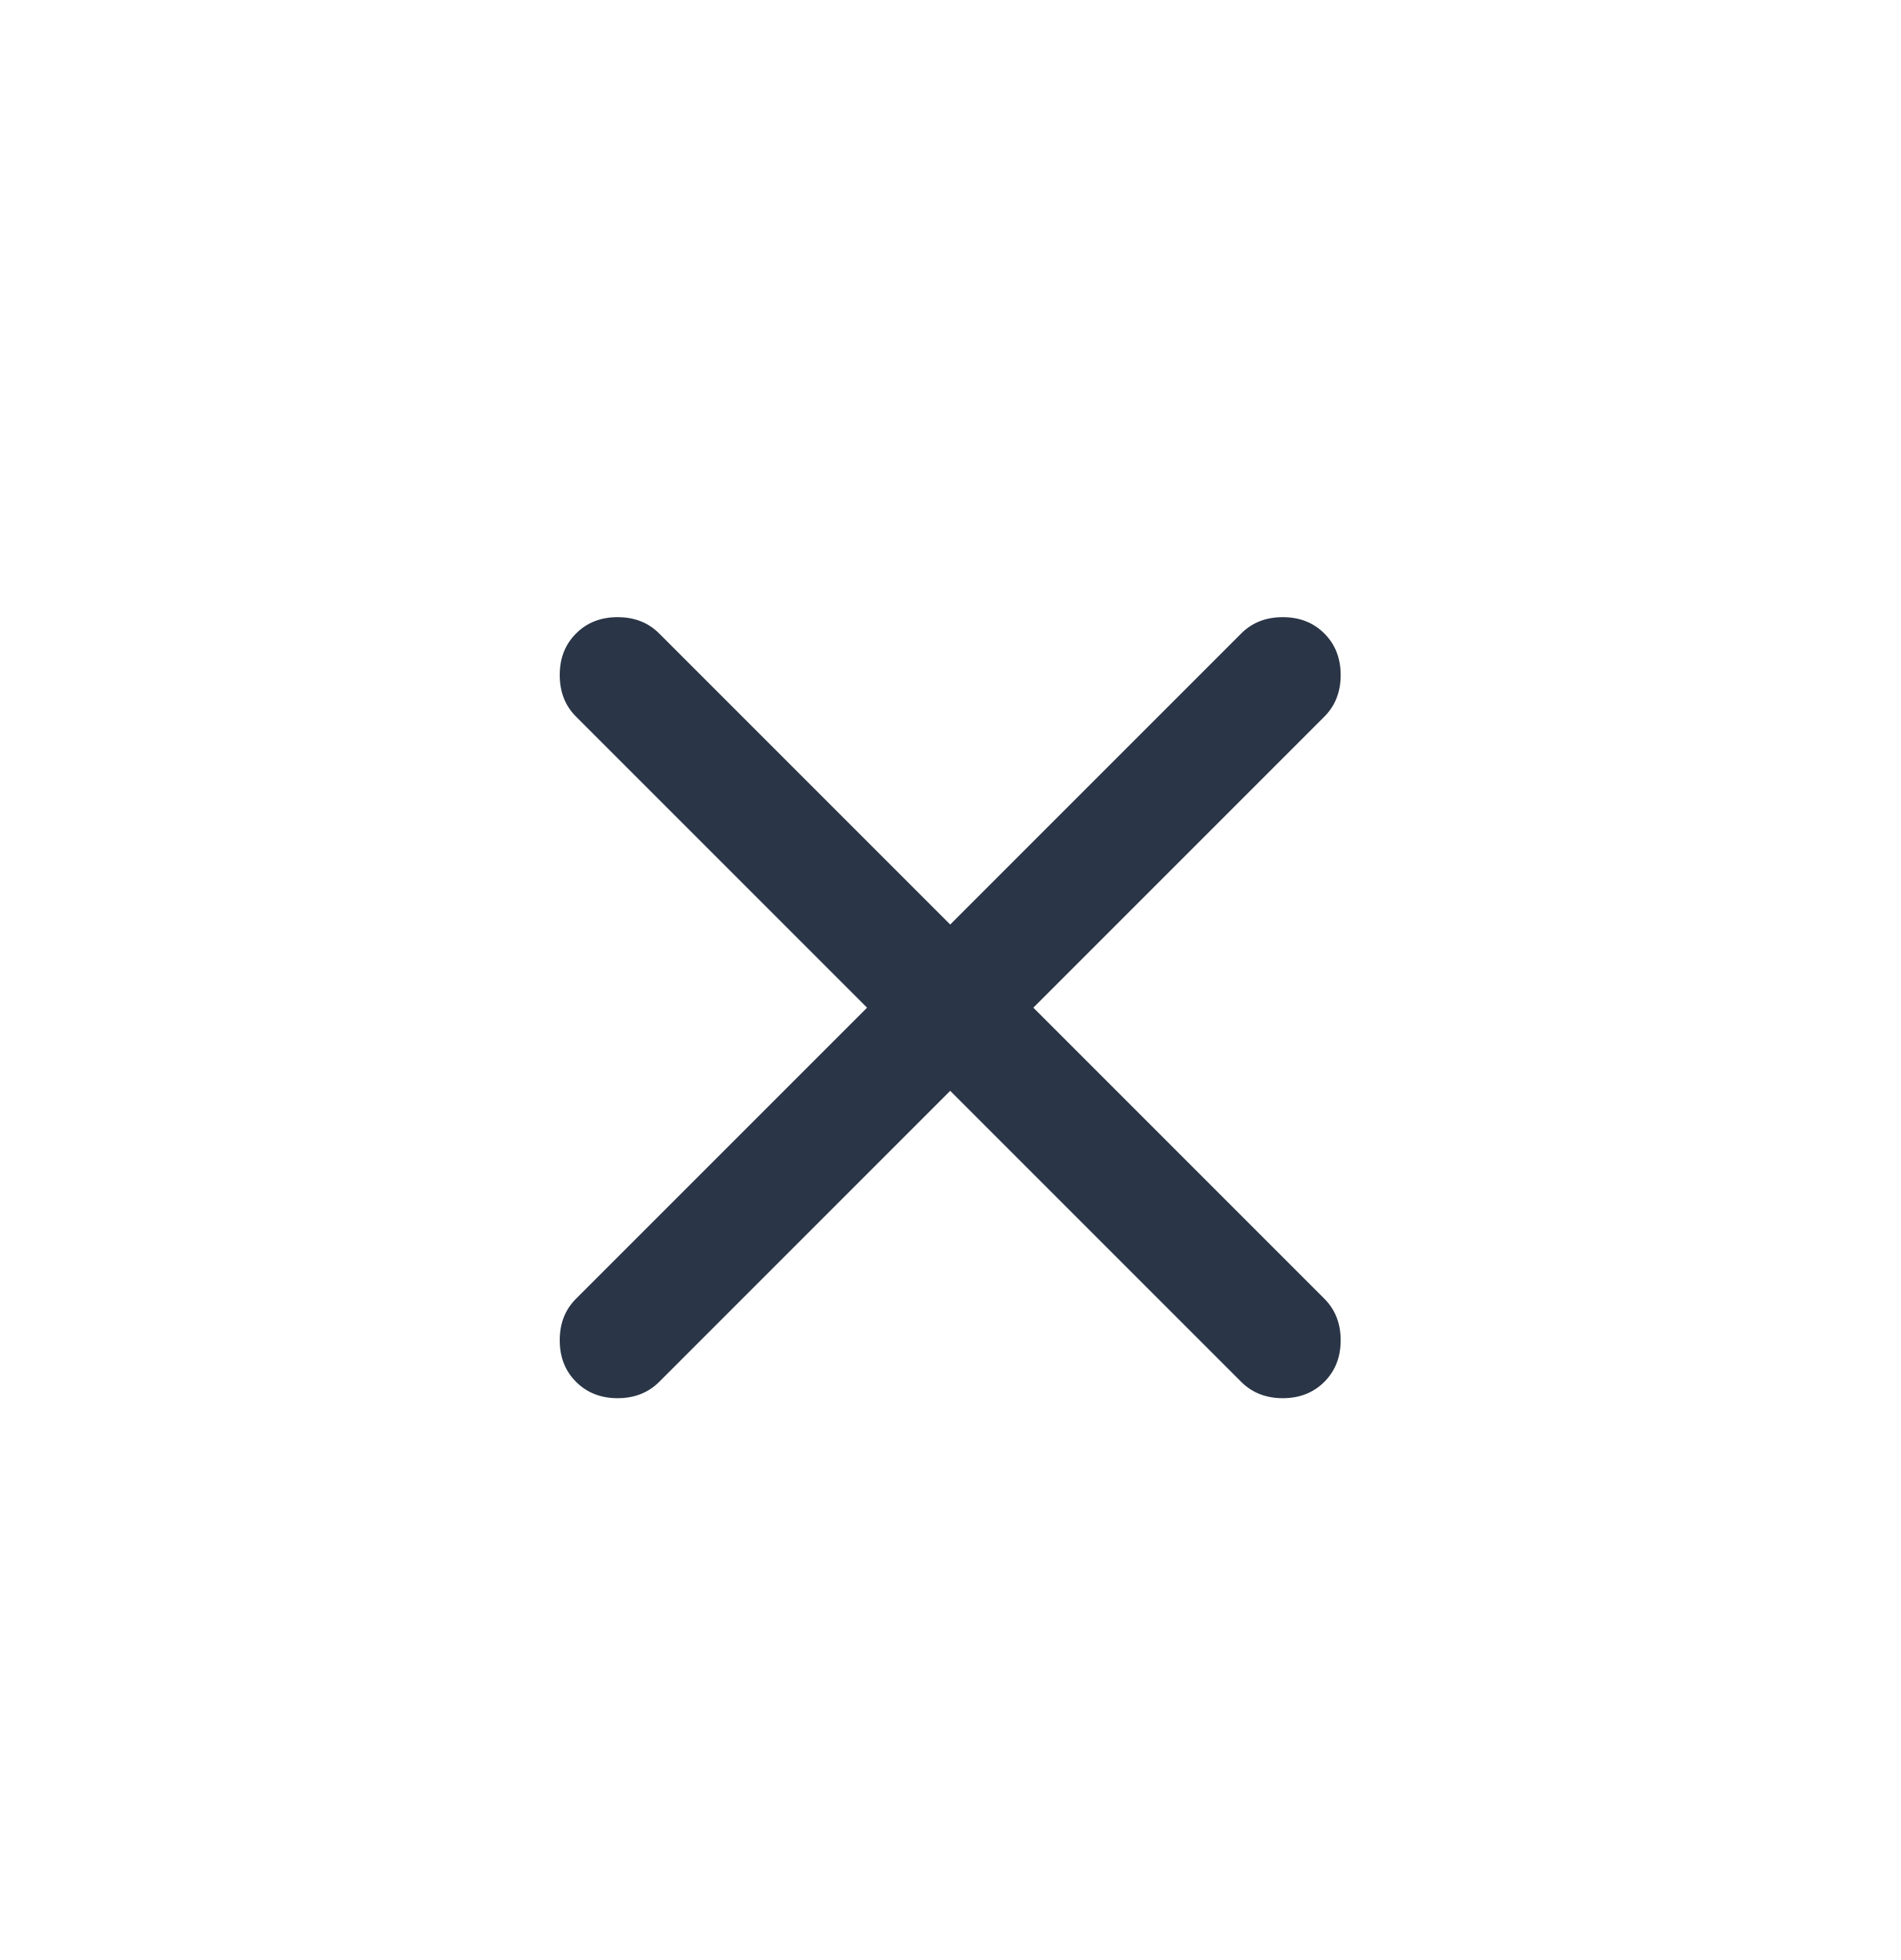
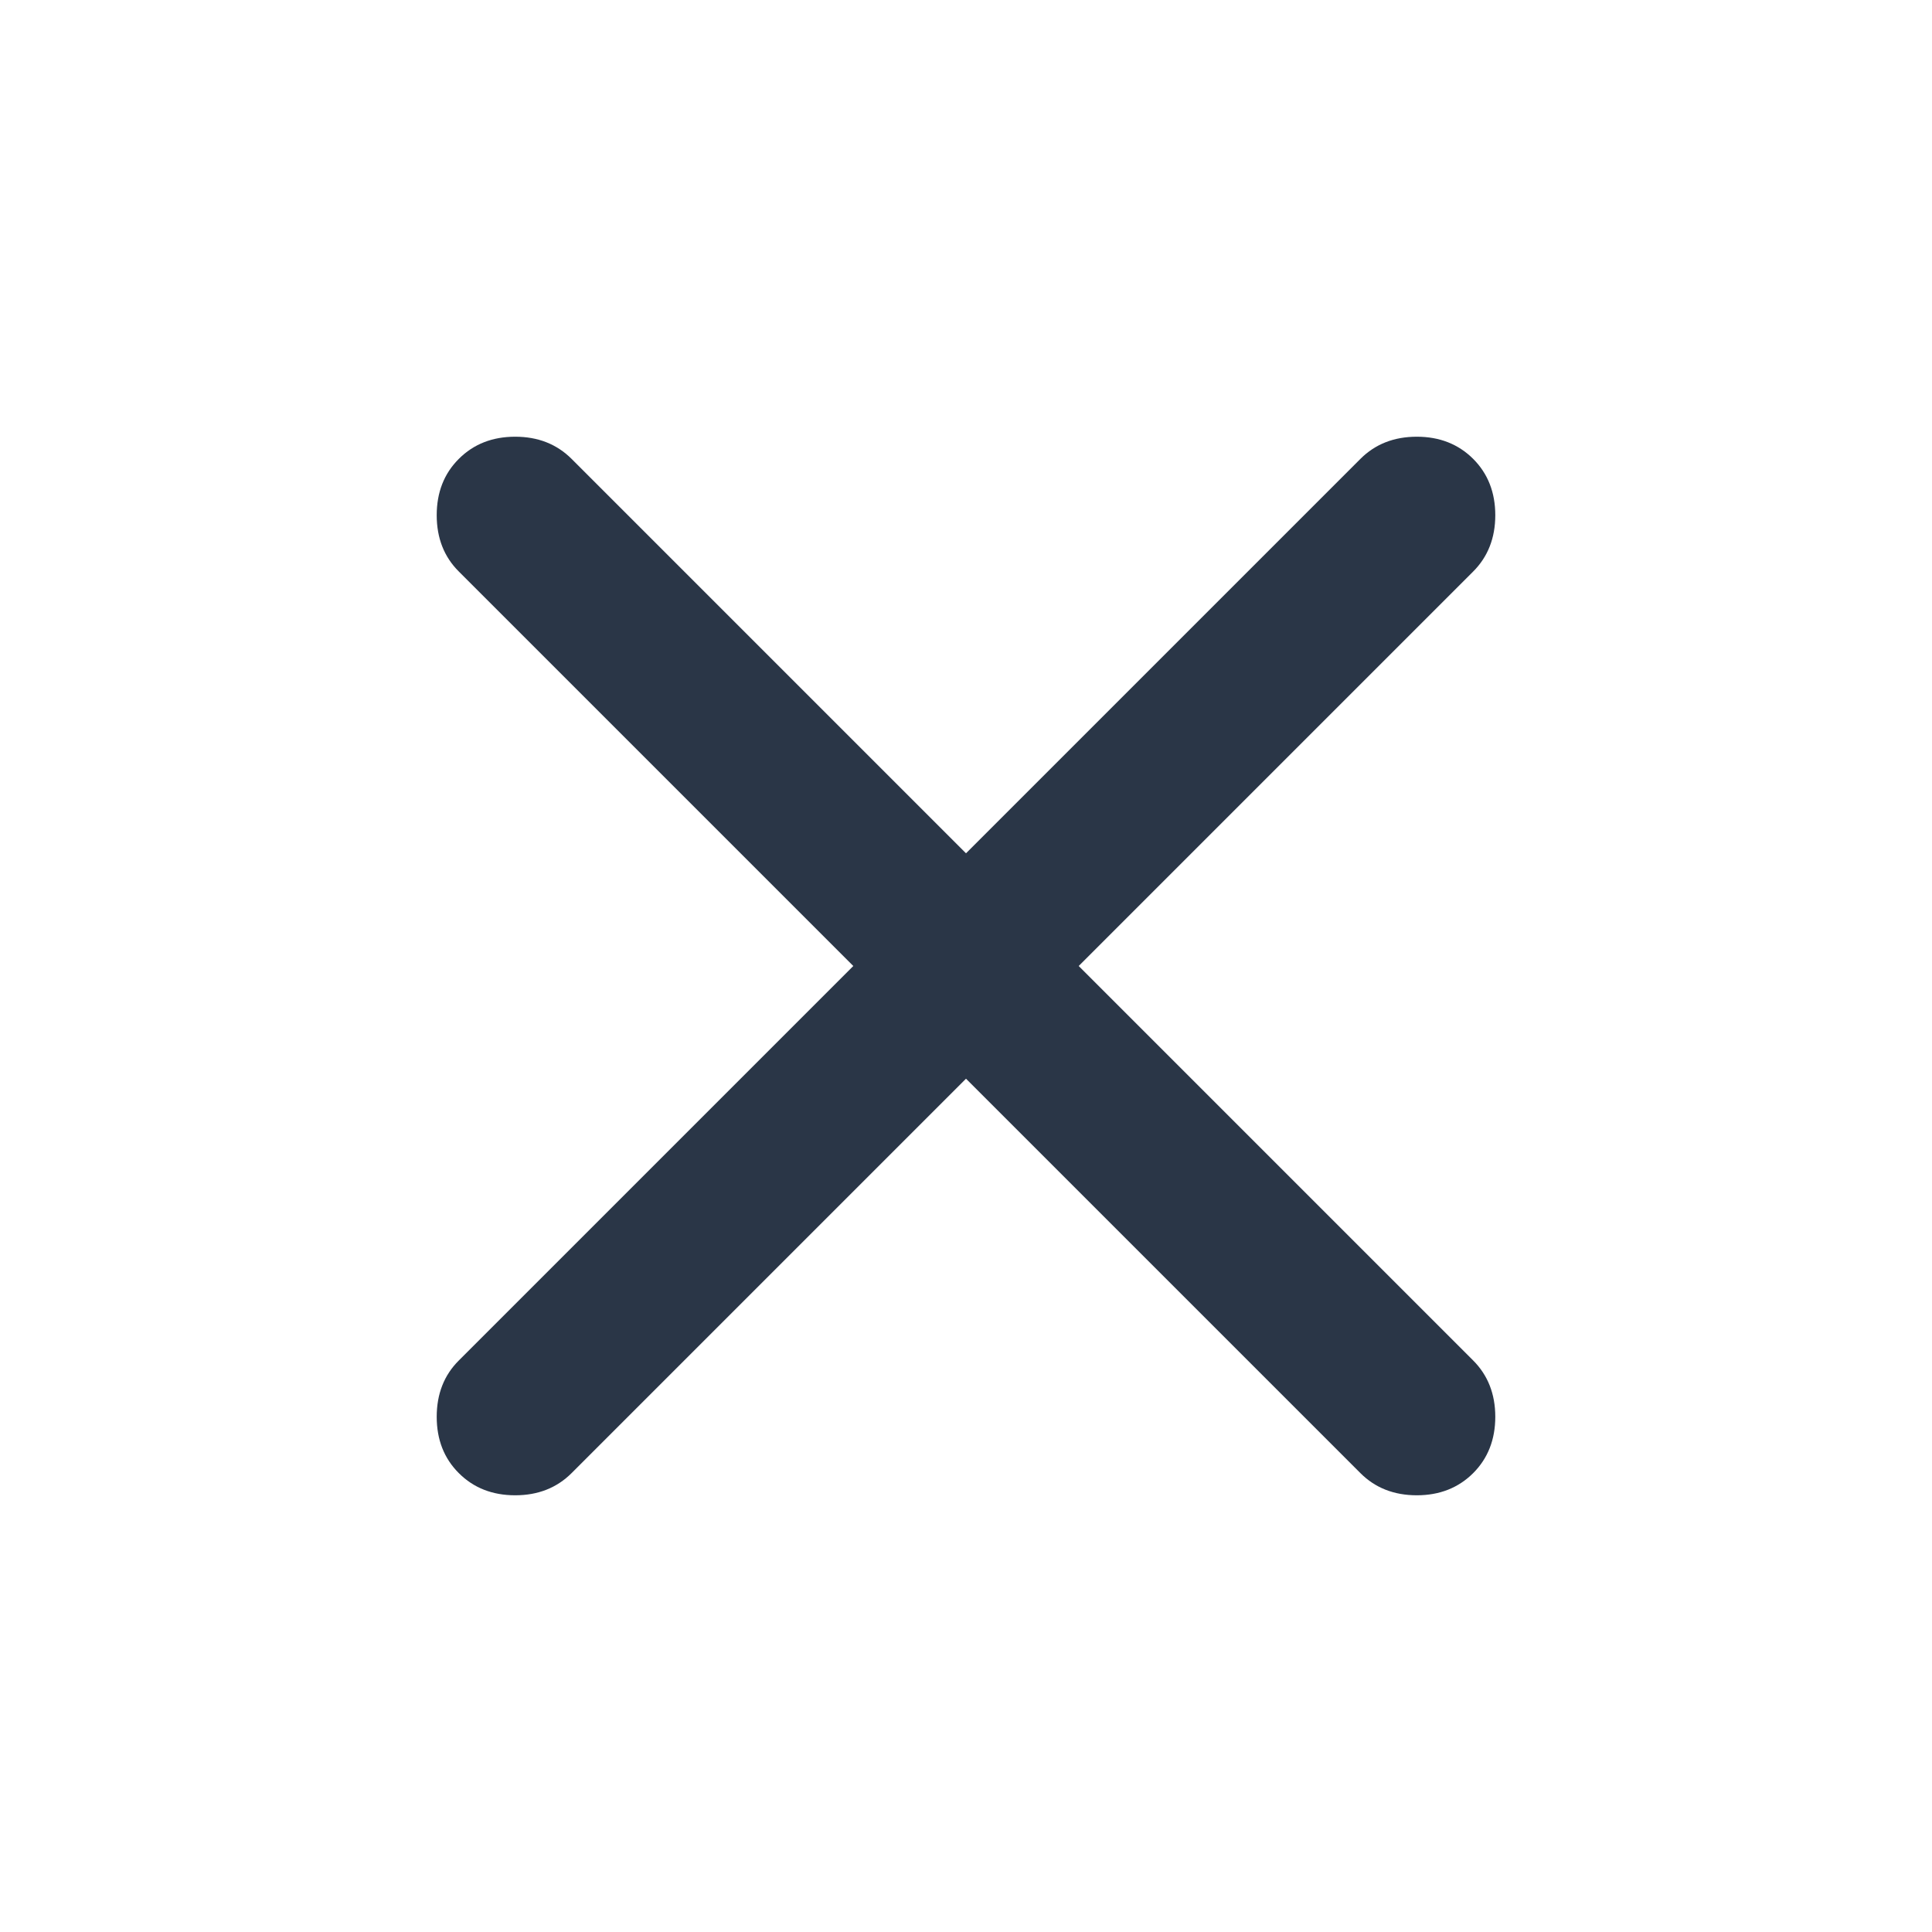
- <svg xmlns="http://www.w3.org/2000/svg" width="32" height="33" viewBox="0 0 32 33" fill="none">
-   <mask id="mask0_71720_5491" style="mask-type:alpha" maskUnits="userSpaceOnUse" x="4" y="4" width="24" height="25">
-     <rect x="4" y="4.966" width="24" height="24" fill="#D9D9D9" />
+ <svg xmlns="http://www.w3.org/2000/svg" width="24" height="24" viewBox="0 0 24 24" fill="none">
+   <mask id="mask0_157184_1231" style="mask-type:alpha" maskUnits="userSpaceOnUse" x="0" y="0" width="24" height="24">
+     <rect width="24" height="24" fill="#D9D9D9" />
  </mask>
-   <g mask="url(#mask0_71720_5491)">
-     <path d="M16 18.366L11.1 23.266C10.916 23.449 10.683 23.541 10.4 23.541C10.117 23.541 9.883 23.449 9.7 23.266C9.516 23.082 9.425 22.849 9.425 22.566C9.425 22.282 9.516 22.049 9.7 21.866L14.6 16.966L9.7 12.066C9.516 11.883 9.425 11.649 9.425 11.366C9.425 11.082 9.516 10.849 9.7 10.666C9.883 10.482 10.117 10.391 10.4 10.391C10.683 10.391 10.916 10.482 11.1 10.666L16 15.566L20.9 10.666C21.083 10.482 21.317 10.391 21.6 10.391C21.883 10.391 22.116 10.482 22.3 10.666C22.483 10.849 22.575 11.082 22.575 11.366C22.575 11.649 22.483 11.883 22.3 12.066L17.4 16.966L22.3 21.866C22.483 22.049 22.575 22.282 22.575 22.566C22.575 22.849 22.483 23.082 22.3 23.266C22.116 23.449 21.883 23.541 21.6 23.541C21.317 23.541 21.083 23.449 20.9 23.266L16 18.366Z" fill="#2A3647" />
+   <g mask="url(#mask0_157184_1231)">
+     <path d="M12 13.4L7.1 18.3C6.916 18.483 6.683 18.575 6.4 18.575C6.116 18.575 5.883 18.483 5.7 18.3C5.516 18.117 5.425 17.883 5.425 17.6C5.425 17.317 5.516 17.083 5.7 16.9L10.6 12L5.7 7.1C5.516 6.917 5.425 6.683 5.425 6.4C5.425 6.117 5.516 5.883 5.7 5.7C5.883 5.517 6.116 5.425 6.4 5.425C6.683 5.425 6.916 5.517 7.1 5.7L12 10.6L16.9 5.7C17.083 5.517 17.317 5.425 17.6 5.425C17.883 5.425 18.116 5.517 18.3 5.7C18.483 5.883 18.575 6.117 18.575 6.4C18.575 6.683 18.483 6.917 18.3 7.1L13.4 12L18.3 16.9C18.483 17.083 18.575 17.317 18.575 17.6C18.575 17.883 18.483 18.117 18.3 18.3C18.116 18.483 17.883 18.575 17.6 18.575C17.317 18.575 17.083 18.483 16.9 18.3L12 13.4Z" fill="#2A3647" />
  </g>
</svg>
